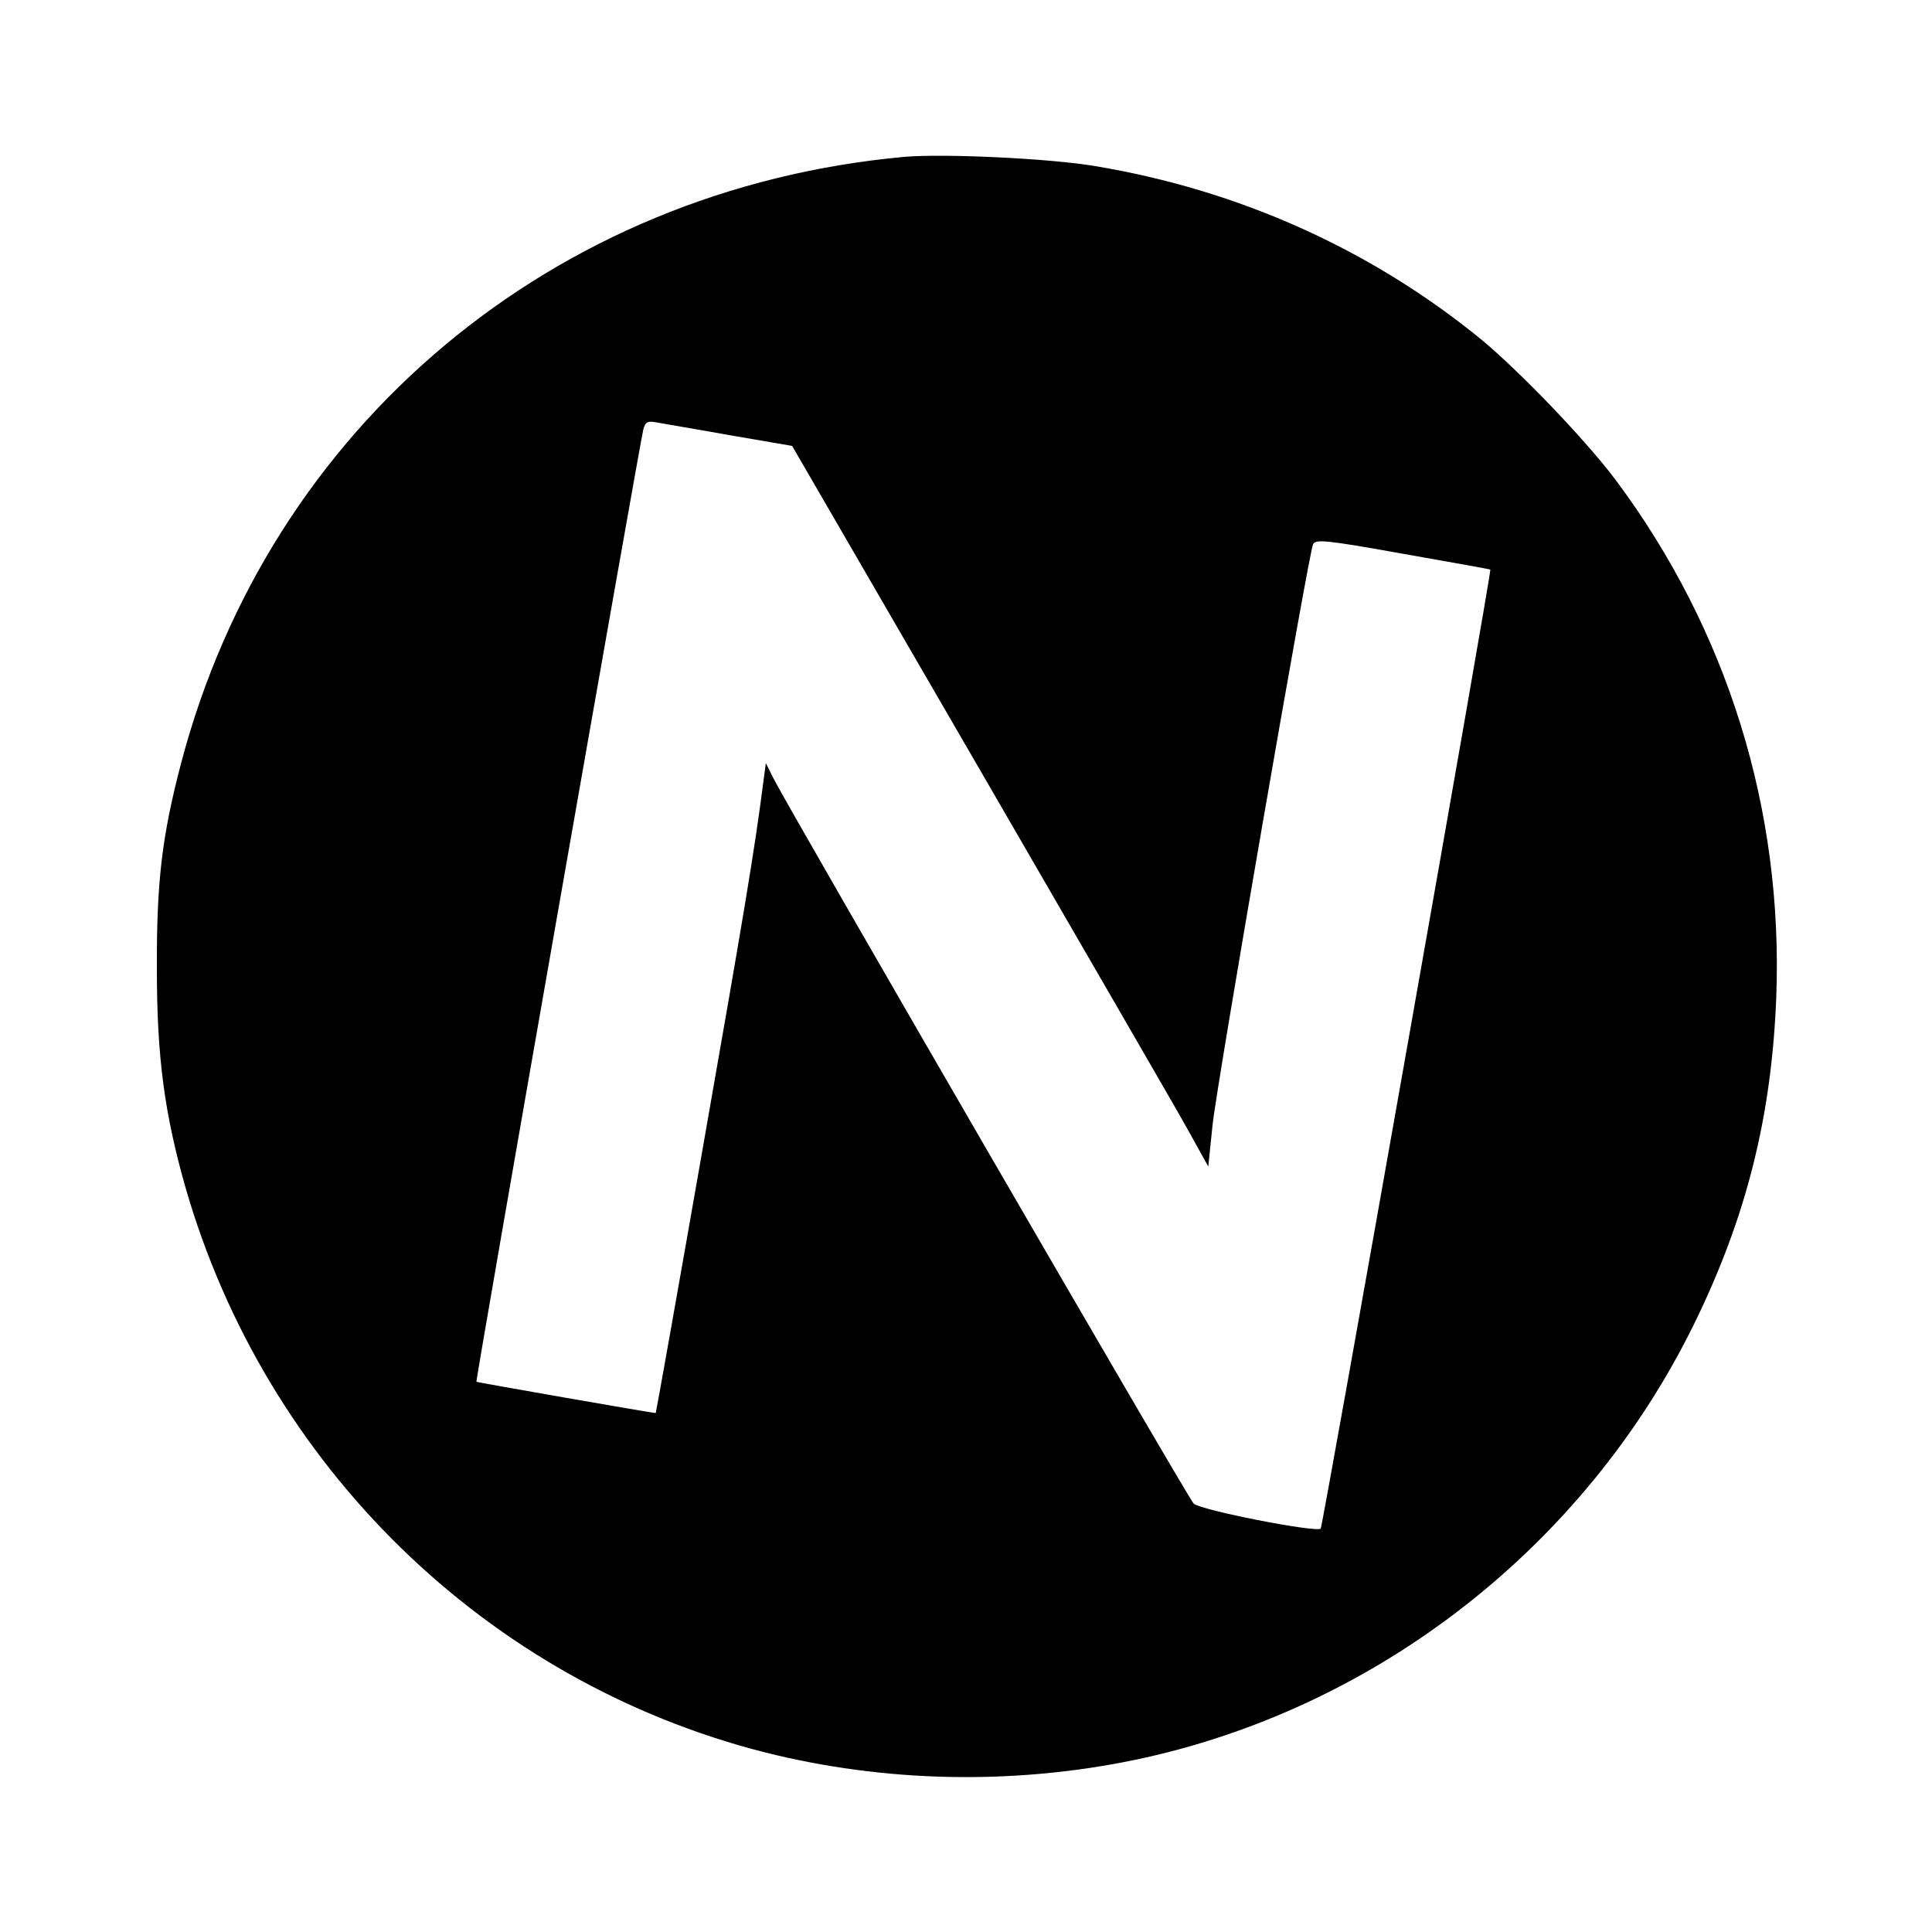
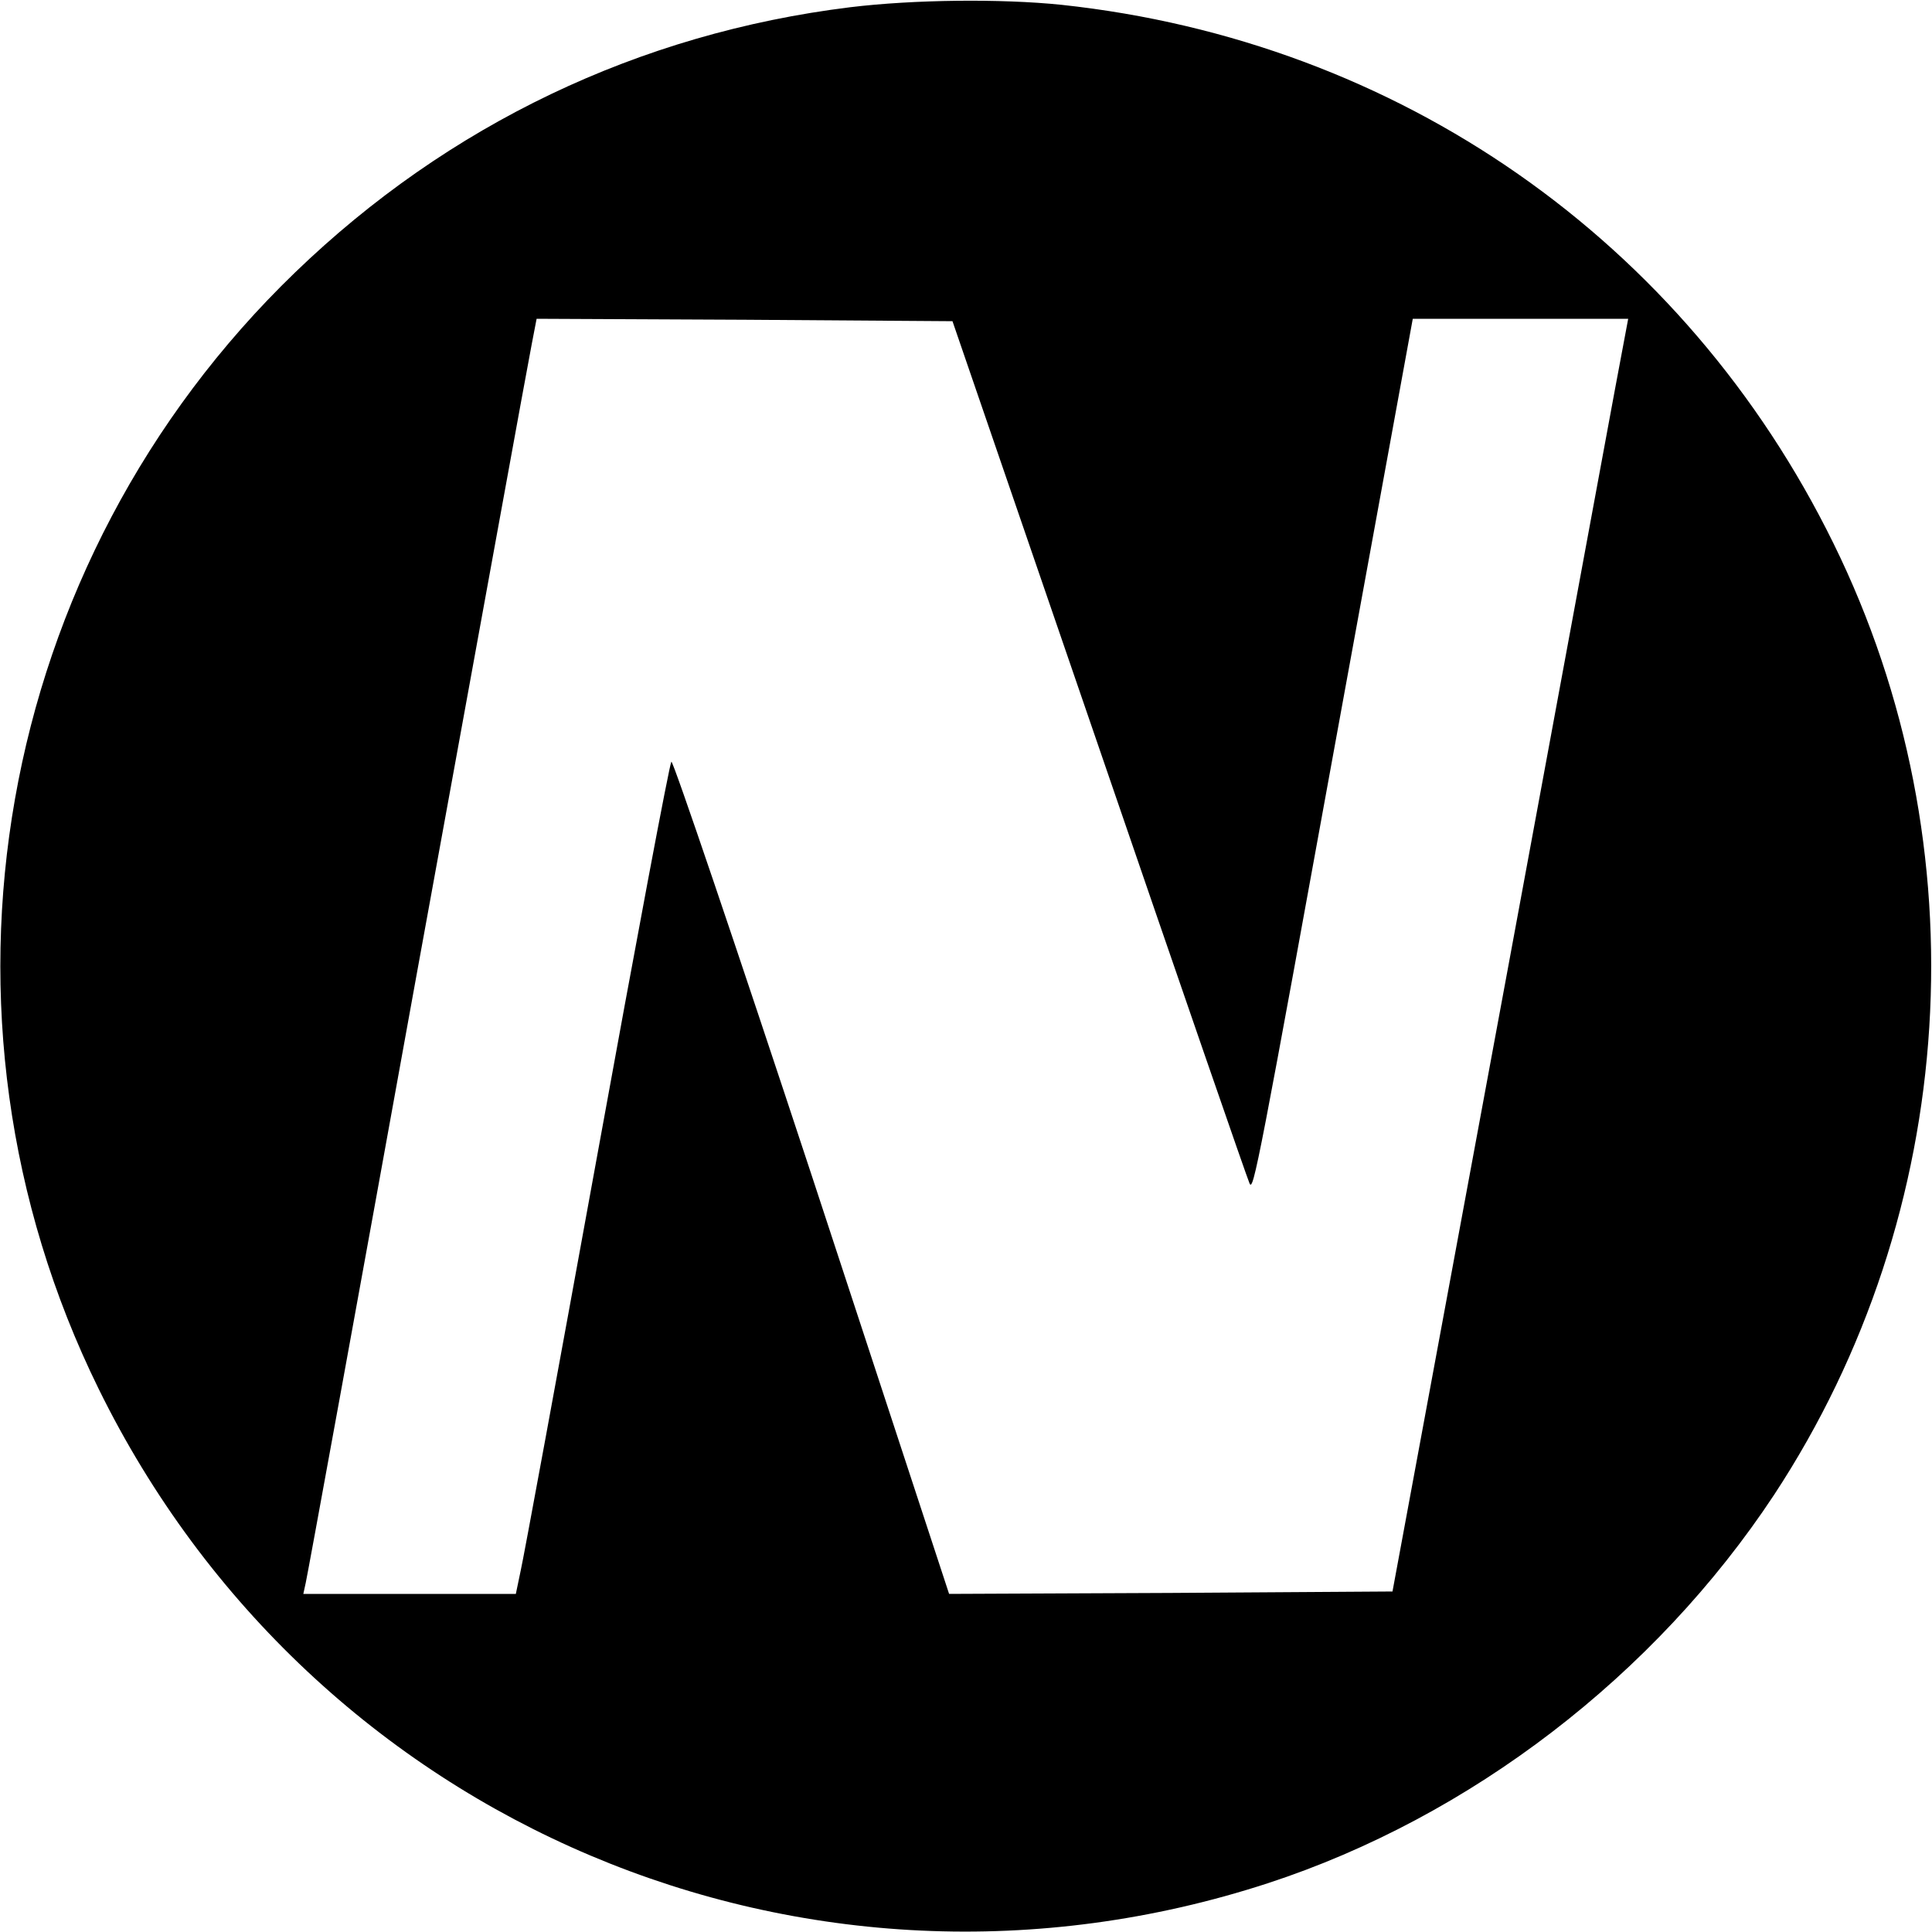
- <svg xmlns="http://www.w3.org/2000/svg" version="1.0" width="500pt" height="500pt" viewBox="0 0 500 500" preserveAspectRatio="xMidYMid meet">
-   <g transform="translate(0,500) scale(0.1,-0.1)" fill="#000000" stroke="none">
-     <path d="M2340 4594 c-909 -83 -1642 -698 -1871 -1568 -50 -190 -64 -308 -63 -536 0 -227 20 -373 74 -563 208 -722 780 -1279 1499 -1462 310 -78 640 -85 956 -20 625 130 1167 552 1450 1130 135 276 200 536 212 845 18 485 -126 949 -415 1337 -78 104 -248 281 -348 364 -285 233 -627 387 -999 449 -116 20 -394 33 -495 24z m-453 -720 l163 -28 487 -840 c268 -463 511 -882 539 -933 l51 -92 11 107 c12 112 248 1475 260 1503 6 14 31 12 232 -24 124 -22 226 -40 227 -41 4 -3 -434 -2477 -439 -2482 -11 -11 -313 48 -329 65 -15 15 -1045 1793 -1087 1876 l-20 40 -6 -45 c-23 -180 -51 -346 -157 -950 -66 -377 -121 -686 -122 -687 -2 -1 -461 79 -464 81 -3 2 422 2424 432 2465 5 19 11 22 33 18 15 -3 100 -17 189 -33z" />
+ <svg xmlns="http://www.w3.org/2000/svg" version="1.0" width="400pt" height="400pt" viewBox="0 0 400 400" preserveAspectRatio="xMidYMid meet">
+   <g transform="translate(0,400) scale(0.1,-0.1)" fill="#000000" stroke="none">
+     <path d="M1760 3985 c-437 -54 -832 -243 -1149 -549 -623 -601 -788 -1536 -407 -2311 443 -902 1467 -1335 2421 -1024 419 137 801 430 1048 804 384 584 432 1342 123 1970 -308 627 -900 1040 -1598 1115 -126 13 -306 11 -438 -5z m516 -1535 c167 -487 307 -892 311 -900 8 -19 18 35 194 1002 l144 788 223 0 223 0 -6 -32 c-4 -18 -113 -611 -244 -1318 l-238 -1285 -459 -3 -459 -2 -284 865 c-157 476 -288 862 -291 858 -4 -5 -73 -372 -154 -818 -81 -445 -152 -831 -158 -857 l-10 -48 -220 0 -220 0 5 23 c3 12 107 582 231 1267 125 685 231 1269 237 1298 l10 52 431 -2 430 -3 304 -885z" />
  </g>
</svg>
